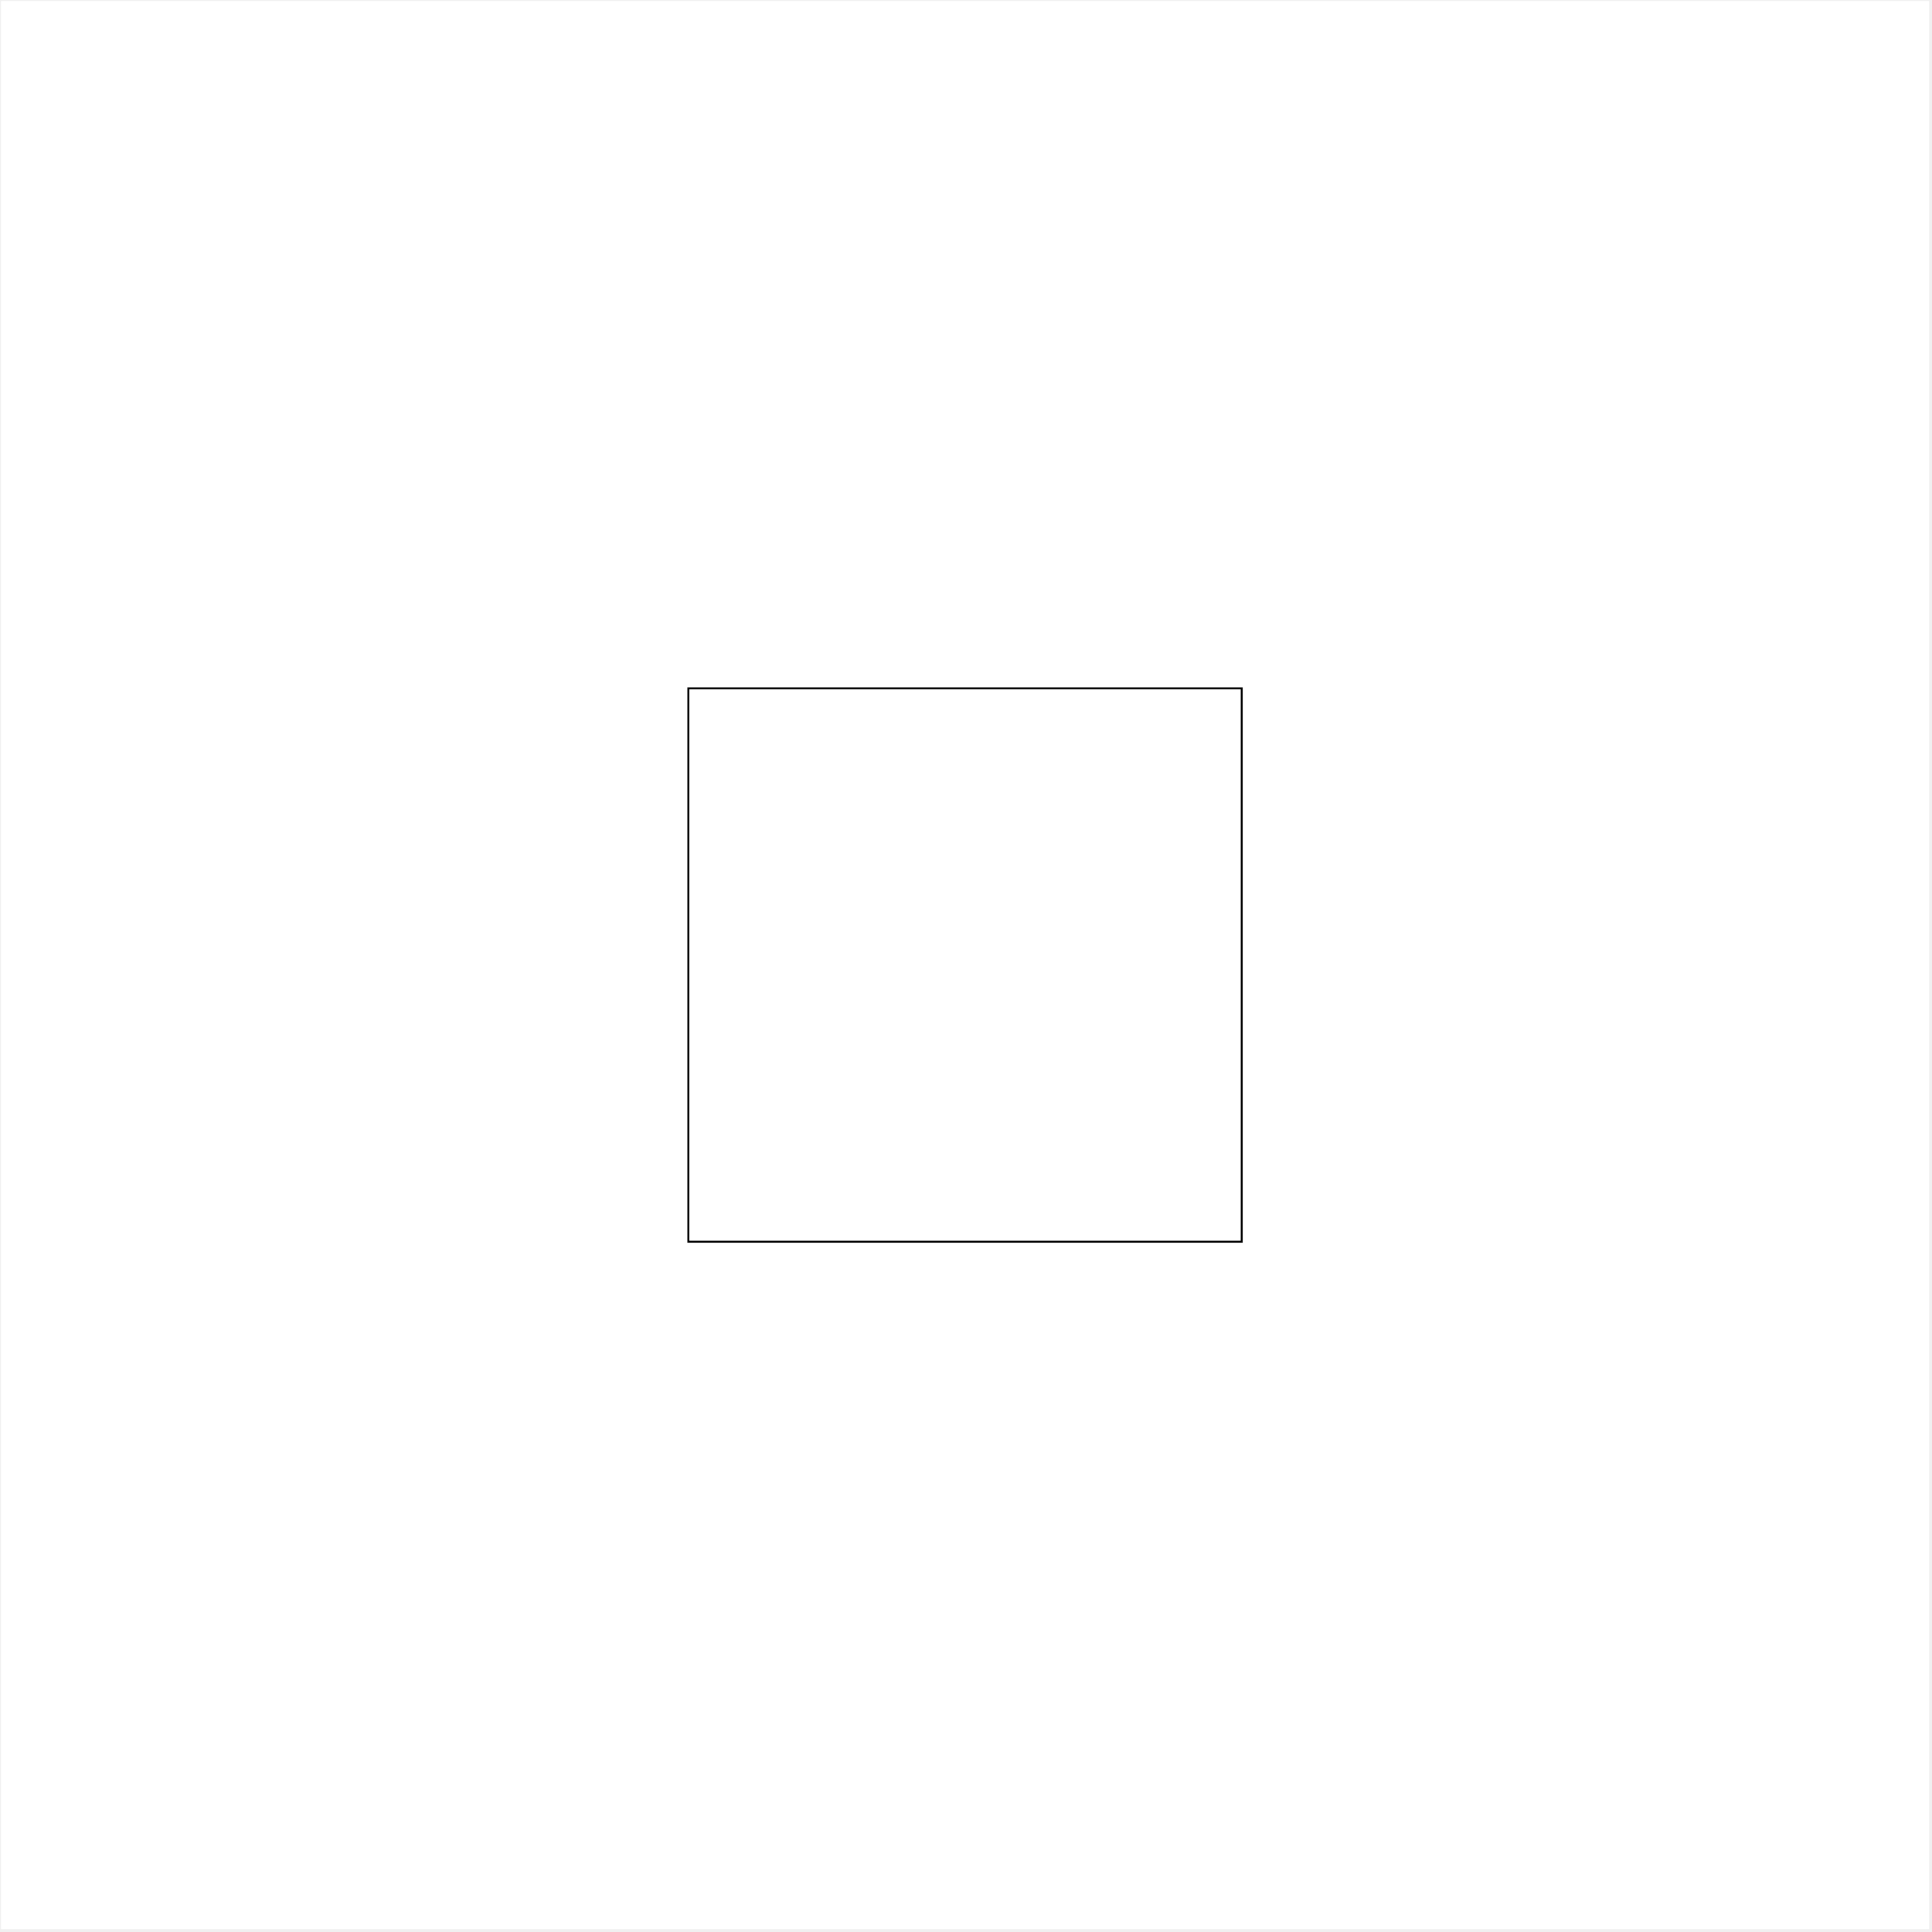
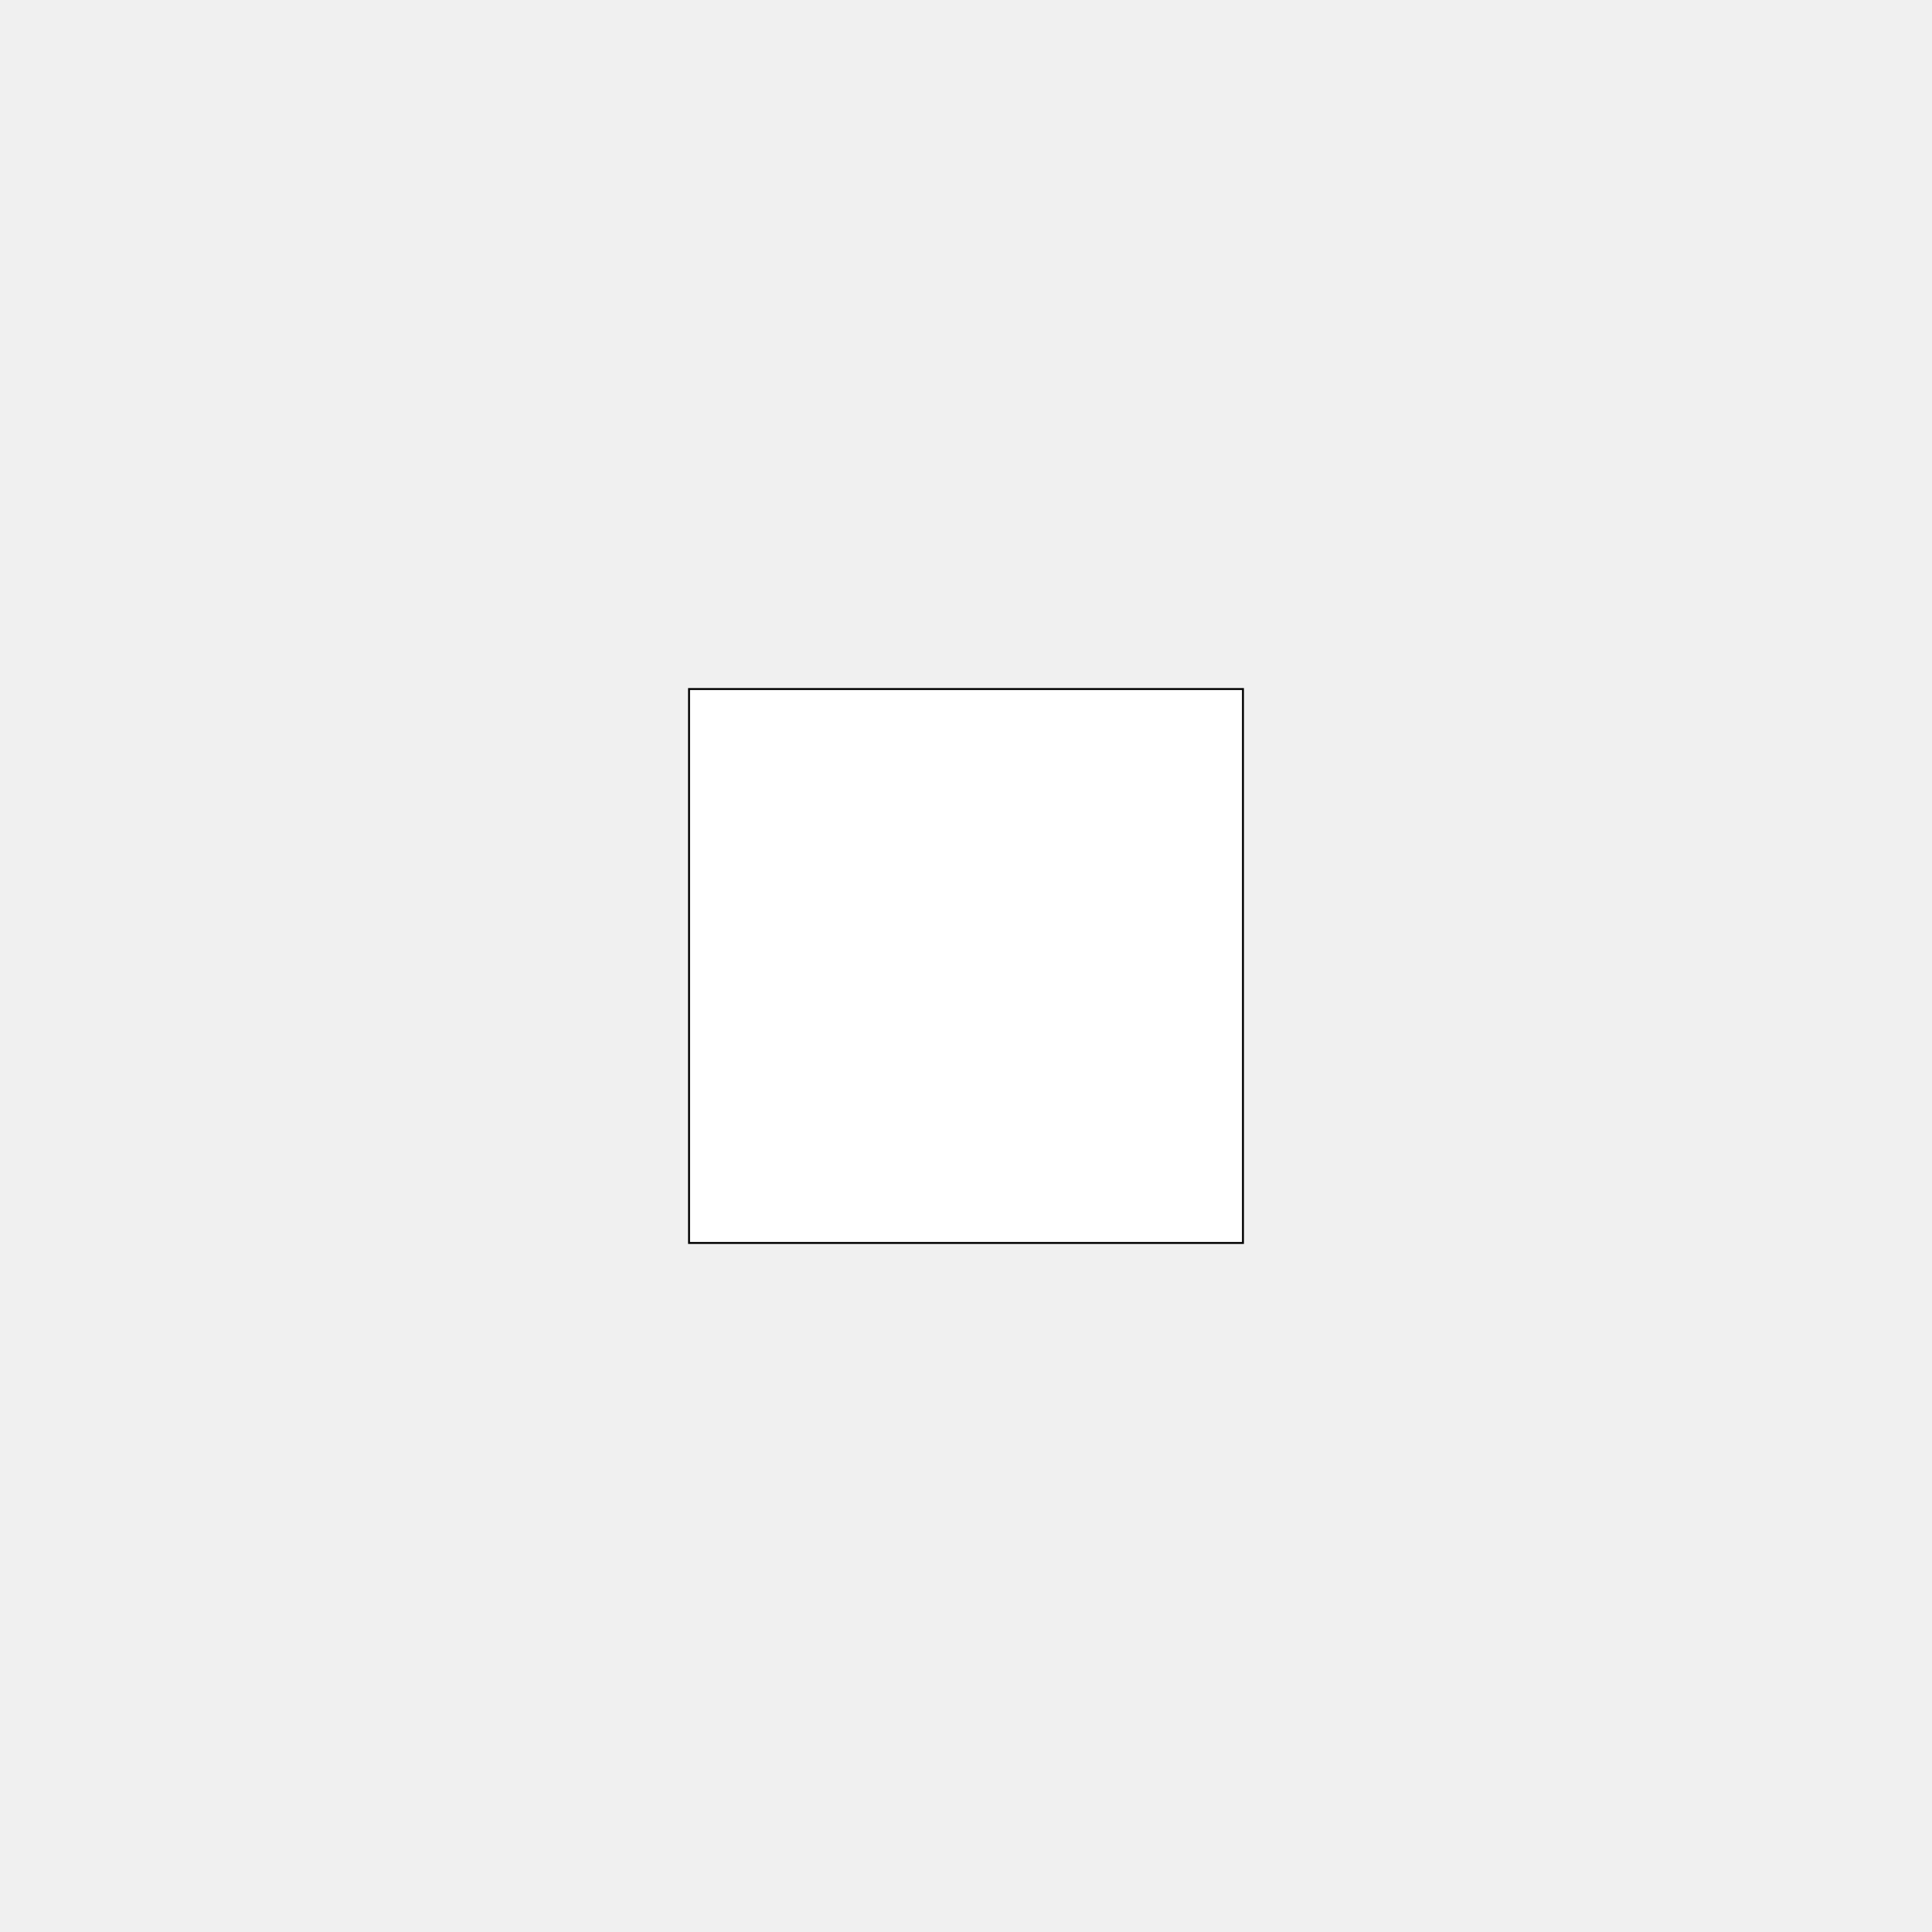
- <svg xmlns="http://www.w3.org/2000/svg" version="1.1" width="1002px" height="1002px" viewBox="-0.5 -0.5 1002 1002" content="&lt;mxfile host=&quot;Electron&quot; modified=&quot;2020-11-16T01:01:27.954Z&quot; agent=&quot;5.0 (Windows NT 10.0; Win64; x64) AppleWebKit/537.36 (KHTML, like Gecko) draw.io/13.9.5 Chrome/85.0.418.121 Electron/10.1.5 Safari/537.36&quot; etag=&quot;7KWOCq5QEffzafLNJbny&quot; version=&quot;13.9.5&quot; type=&quot;device&quot;&gt;&lt;diagram id=&quot;SO_7Pwdn0zAmYjBRLb9S&quot; name=&quot;Page-1&quot;&gt;pZNBb4MgFIB/jccuKNH2XNeth3lYunXJbkRehQx9BunU/frhRKtpmrbZSfjee/D4QI/GefOsWSkS5KC8gPDGo49eEPhh6NtPR1pH/CjqSaYl7xk5gZ38AZc40KPkUDnWI4OojCznMMWigNTMGNMa63naARWfgZJlMGujA7uUKThL+5DcCEcDMknfgszEsHU0RHI2ZDtQCcaxniC68WisEU0/ypsYVKdvLubpQnTsTENhbing71uyXyTLNGHl6mVPXt8Onwu3yjdTR3di16xpBwUajwWHbhHi0XUtpIFdydIuWttbt0yYXNmZb4eV0fgFMSrUlhRY2LS12wO0geZi8/6oxL4mwByMbm1KPbFOBrdianykzN11NlafbNiBE3KHHHpdzhUdrCr7V3mQTafwXypcAQ2jh7Avas/IRFewWp7bGuEdsuz09Er/YpO/nW5+AQ==&lt;/diagram&gt;&lt;/mxfile&gt;">
+ <svg xmlns="http://www.w3.org/2000/svg" version="1.1" width="1001px" height="1001px" viewBox="-0.5 -0.5 1001 1001" content="&lt;mxfile host=&quot;Electron&quot; modified=&quot;2020-11-29T19:51:33.836Z&quot; agent=&quot;5.0 (Windows NT 10.0; Win64; x64) AppleWebKit/537.36 (KHTML, like Gecko) draw.io/13.9.5 Chrome/85.0.418.121 Electron/10.1.5 Safari/537.36&quot; etag=&quot;8w9UfTBeSQlZCJaxr5uC&quot; version=&quot;13.9.5&quot; type=&quot;device&quot;&gt;&lt;diagram id=&quot;SO_7Pwdn0zAmYjBRLb9S&quot; name=&quot;Page-1&quot;&gt;pZNRT4MwEIB/DY8zHc0Yz8O5PbgHM52Jbw09oLFwpHQC/nqLFFYkZi4+Ub67K9fvikejvNkpVmYH5CA9n/DGo/ee7y9JGJhHR9qehEsLUiV4j8gFHMUnDJWWngWHyrIeaUSpRTmFMRYFxHrCmFJYT9MSlHwCSpbCpI0OHGMmYZb2KrjOLPWJk74HkWbDp4MhkrMh24IqYxxrB9GtRyOFqPtV3kQgO3tTMQ+/RMfOFBT6LwX8ZU9Oi8M6PrAyfDyRp+fkbWF3+WDybE9sm9XtoEDhueDQbUI8uqkzoeFYsriL1mbohmU6l+ZtaZaVVvgOEUpUhhRYmLRNIqT8gebND52A0tA4yB5mB5iDVq1JqZ1BkEF35g5hpMyOPx2rL4LMwjq6wRe97uuKIVaV/UVNRNNZ/ZcKG6Wr4G7VF7Uz4ujyw/Xc1ghvkGVeLxf3O+b8/3T7BQ==&lt;/diagram&gt;&lt;/mxfile&gt;">
  <defs />
  <g>
-     <rect x="0" y="0" width="1000" height="1000" fill="#ffffff" stroke="none" pointer-events="all" />
+     <rect x="0" y="0" width="1000" height="1000" fill="none" stroke="none" pointer-events="all" />
    <rect x="356.5" y="356.5" width="287" height="287" fill="#ffffff" stroke="#000000" pointer-events="all" />
  </g>
</svg>
